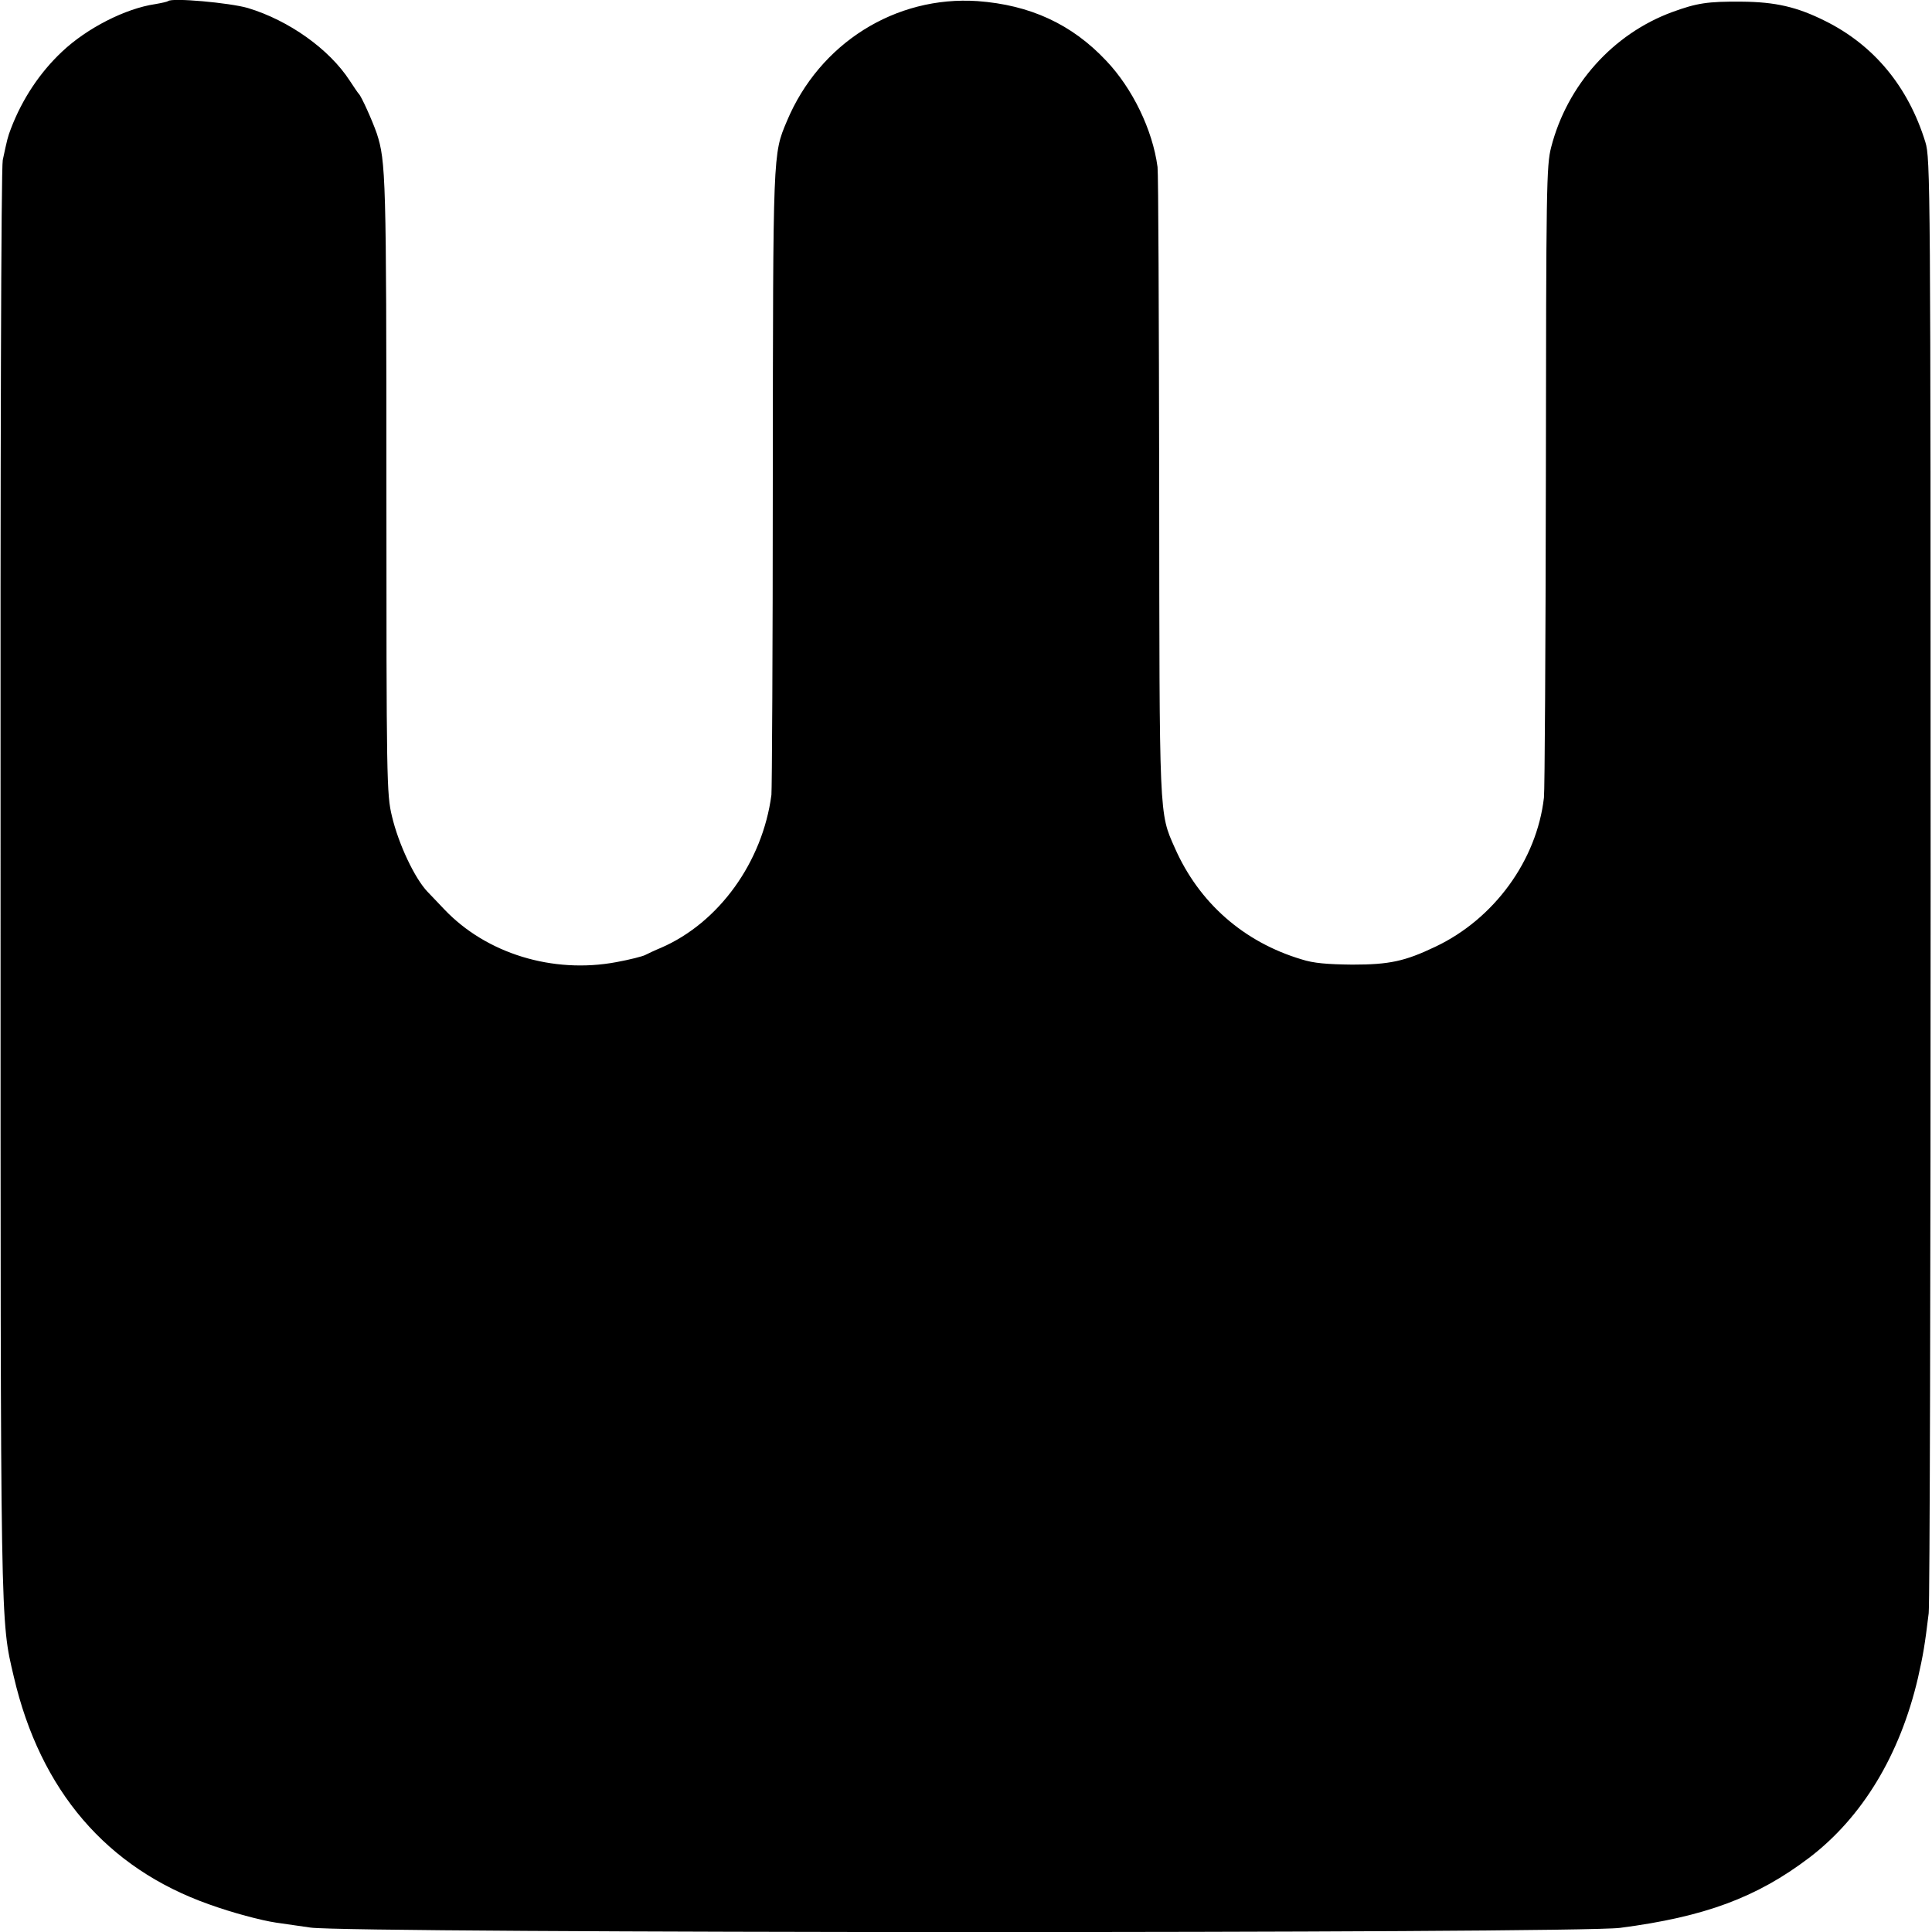
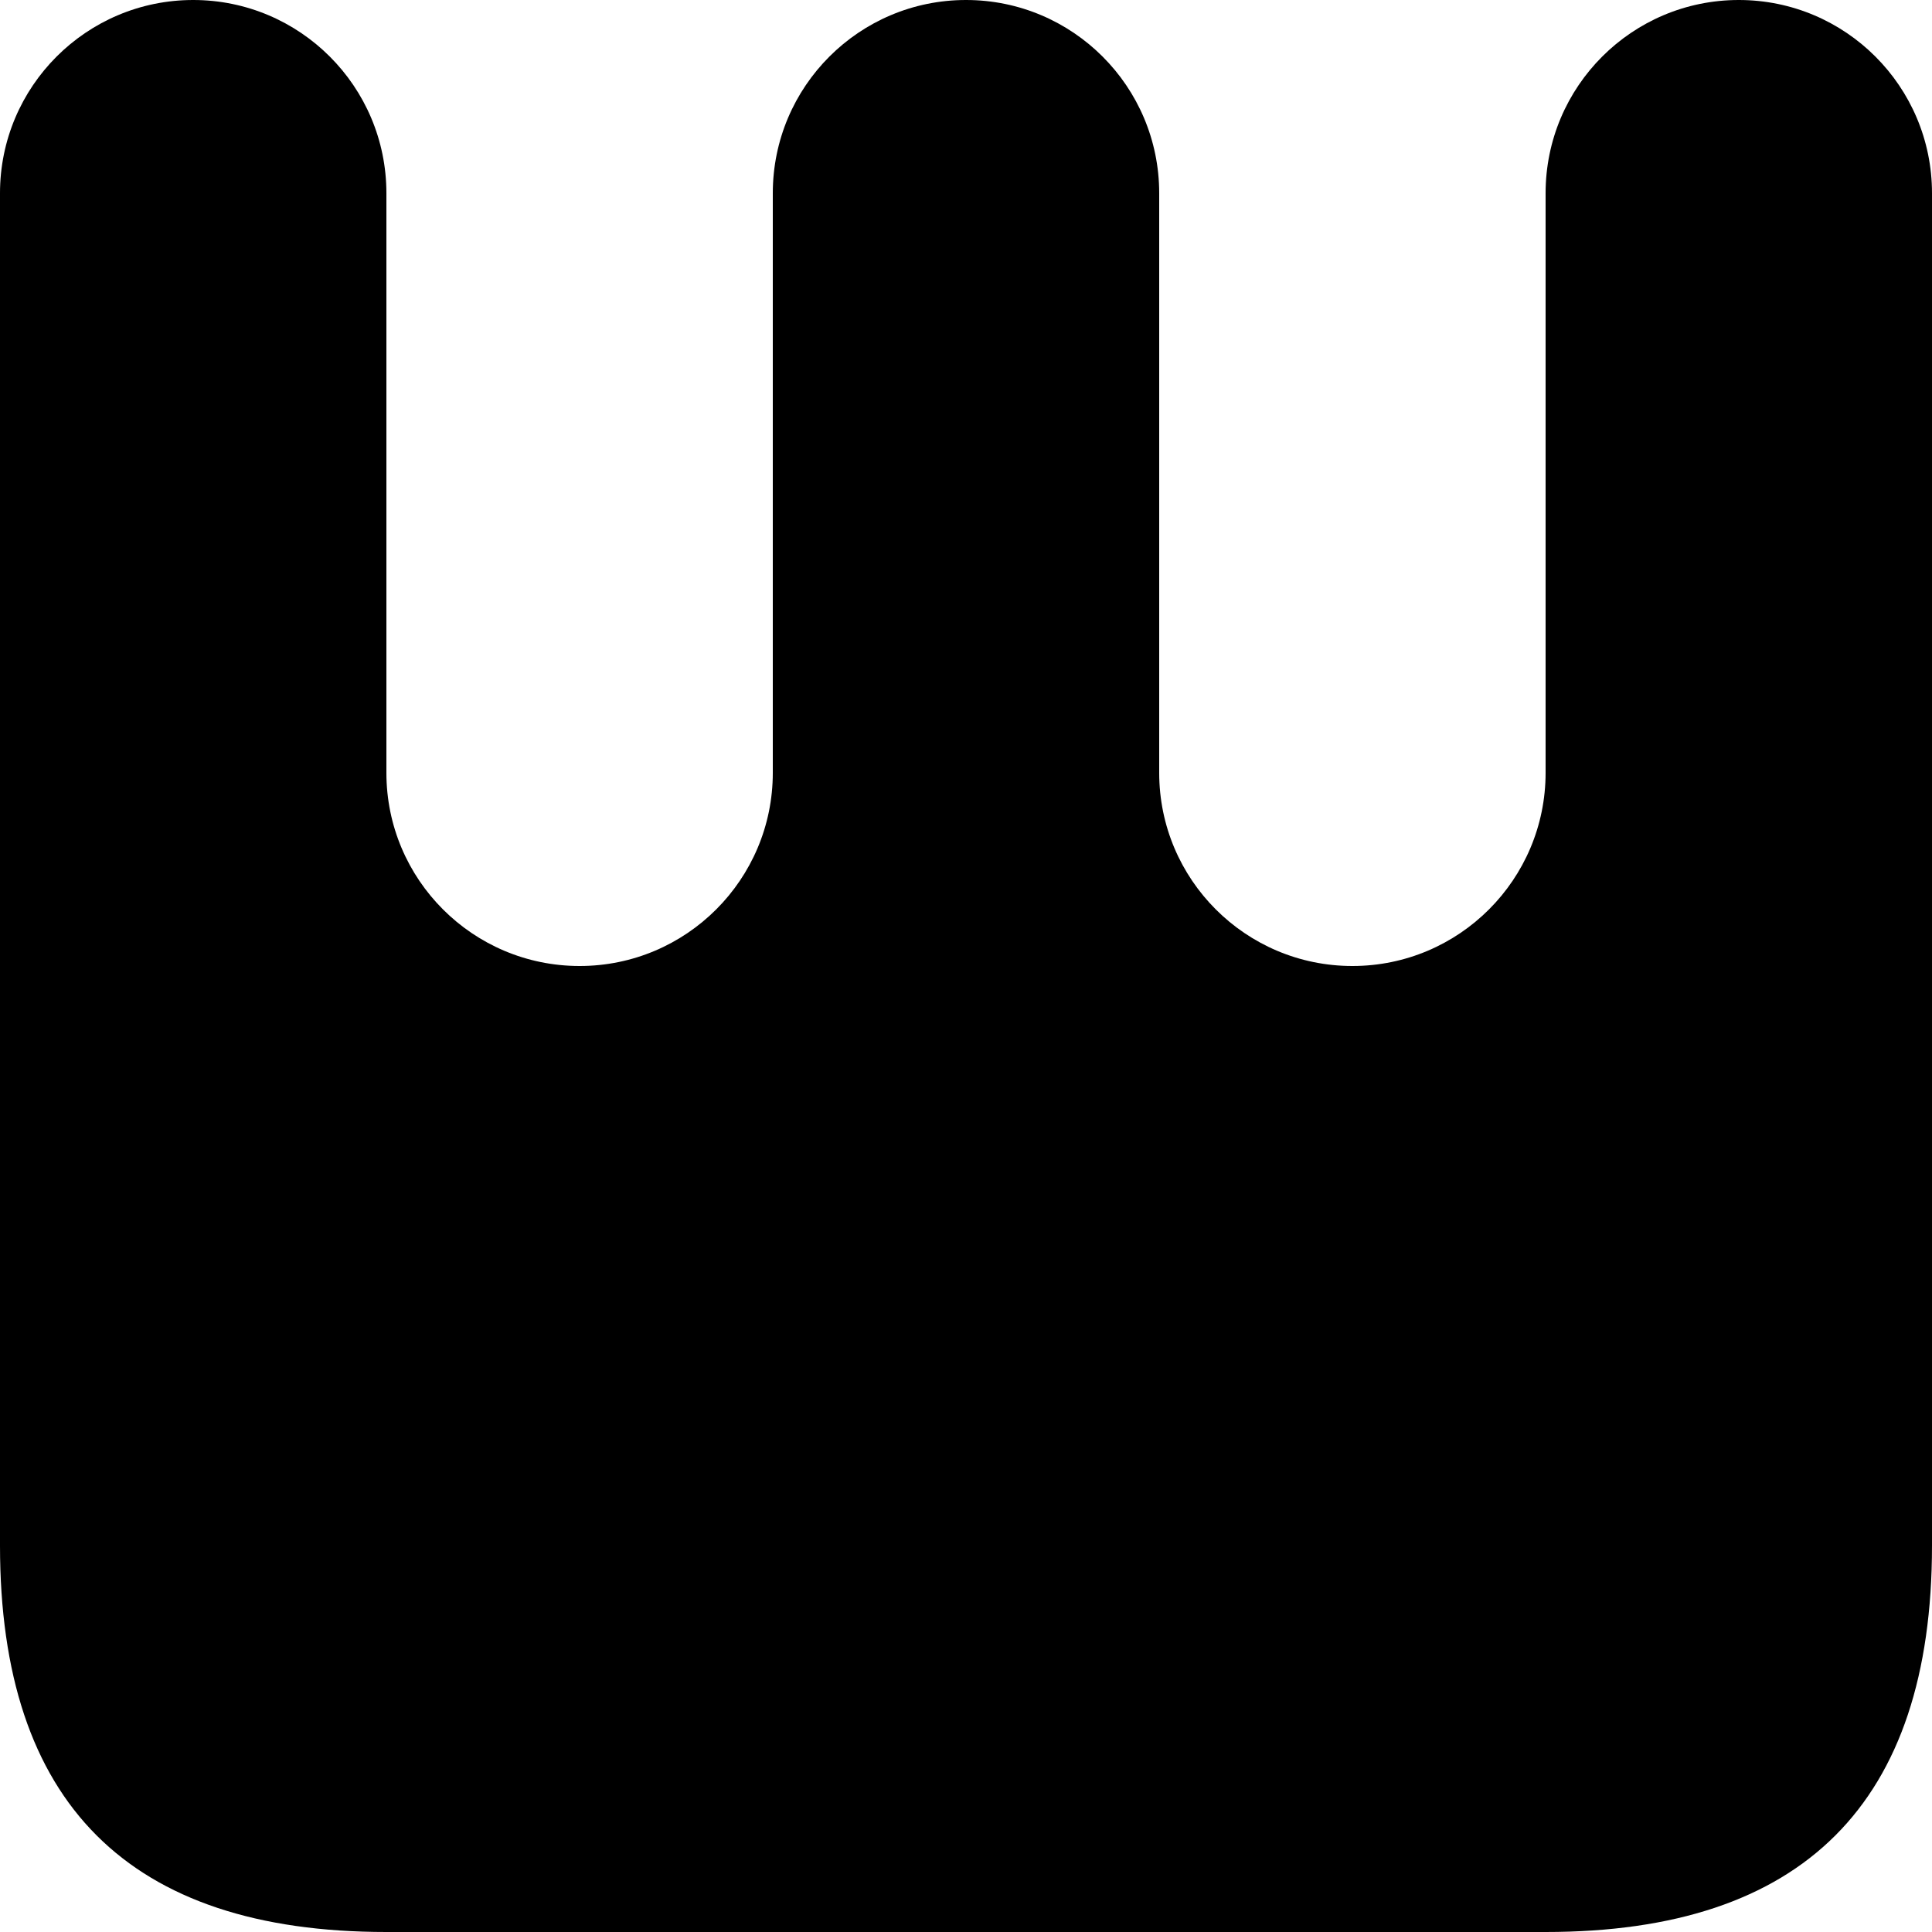
- <svg xmlns="http://www.w3.org/2000/svg" version="1.0" width="933.333" height="933.333" viewBox="0 0 700 700">
-   <path d="M60.9.4c-.2.2-2.3.7-4.7 1.1-10.8 1.6-24.7 8.7-33.7 17.2-8 7.5-14.4 17.1-18.5 27.8-1.2 3.1-1.4 4-3 11.5C.4 60.7.1 165.2.2 319.5.2 593 .1 586.6 5 607.5c9.6 41.3 33.7 69.4 70.8 82.5 8.3 3 18.8 5.8 24.2 6.6 1.4.2 7 1 12.5 1.8 14.5 2.1 458.4 2.2 474.5.1 30.7-4 49.5-11 68.5-25.4 19.3-14.7 32.9-37.3 39.4-65.1 1.9-8.4 2.5-11.9 3.9-23.5.4-3.3.7-123.2.7-266.5 0-251.7-.1-260.7-1.9-266.5-6.2-20.1-18.6-35.1-36.3-43.9-10.2-5.1-18-6.9-30.3-7-12.3-.1-16.2.5-25.2 3.8-21.4 7.9-38 26.4-43.8 49-1.7 6.6-1.8 14.4-1.9 119.1-.1 61.6-.4 114-.7 116.5-2.6 22.7-18 43.9-39.3 54-11.1 5.3-16.7 6.5-30.1 6.5-9.1-.1-14.1-.5-18.4-1.9-21.1-6.3-37.2-20.6-45.9-40.3-5.8-13-5.6-10.2-5.7-131.3-.1-61.3-.3-113.3-.6-115.5C417.6 47 410.3 32 400.8 22 388.3 8.7 373.2 1.8 354.2.4c-29.8-2-57.3 15.3-69.1 43.5-5.1 12.1-5 10.7-5.1 129.6 0 61-.3 112.6-.5 114.5-3.2 24.3-19 46.3-40 55.4-2.2.9-4.7 2.1-5.7 2.6-.9.5-5.6 1.7-10.5 2.6-23 4.3-47.1-3.1-62.3-19.1-2.5-2.6-5.2-5.5-6.1-6.4-4.6-4.8-10.5-17.2-12.9-27.4-1.9-7.9-2-12.5-2-119.8 0-111.7-.2-117.5-3.5-127.6-1.6-4.6-5.6-13.5-6.5-14.3-.3-.3-1.8-2.5-3.3-4.8-7.4-11.4-22-21.8-36.9-26.3C83.2 1 62.2-.9 60.9.4z" />
+ <svg xmlns="http://www.w3.org/2000/svg" width="500" height="500">
+   <path d="M 100,500 Q 0,500 0,400 V 50 A 50,50 180 0,1 100,50 V 200 A 50,50 150 0,0 200,200 V 50 A 50,50 180 0,1 300,50 V 200 A 50,50 180 0,0 400,200 V 50 A 50,50 180 0,1 500,50 V 400 Q 500,500 400,500 Z" />
</svg>
